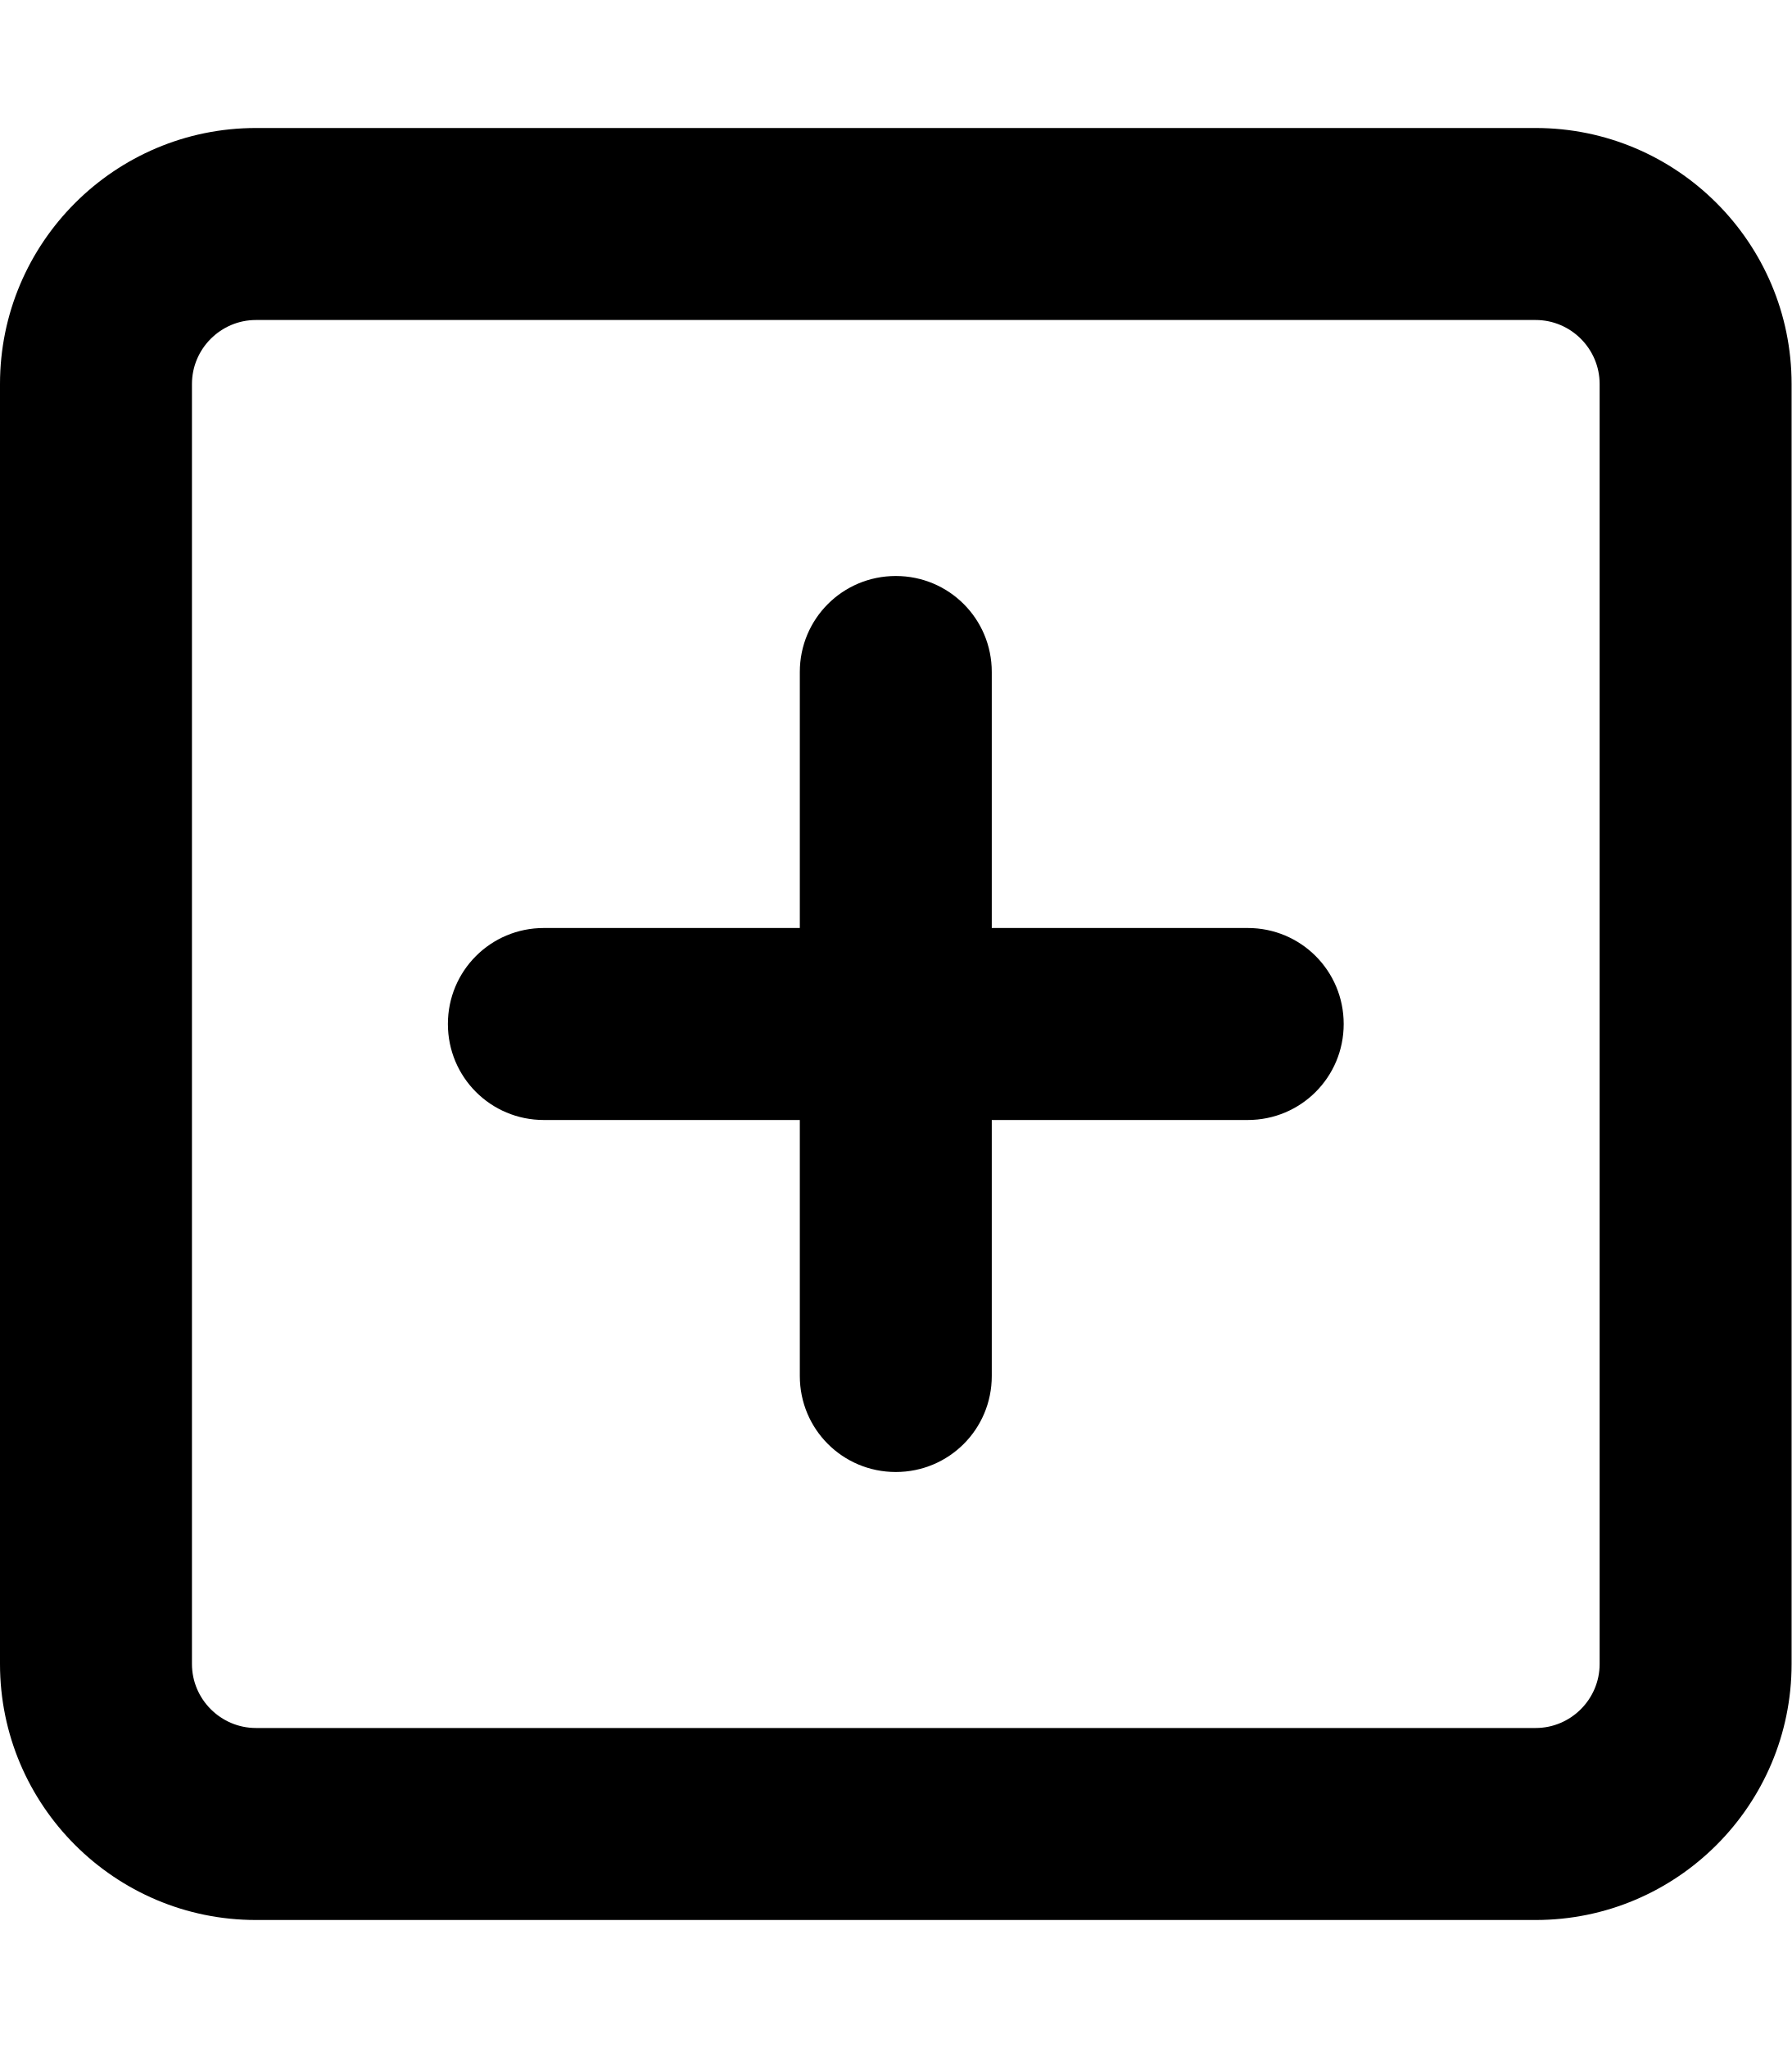
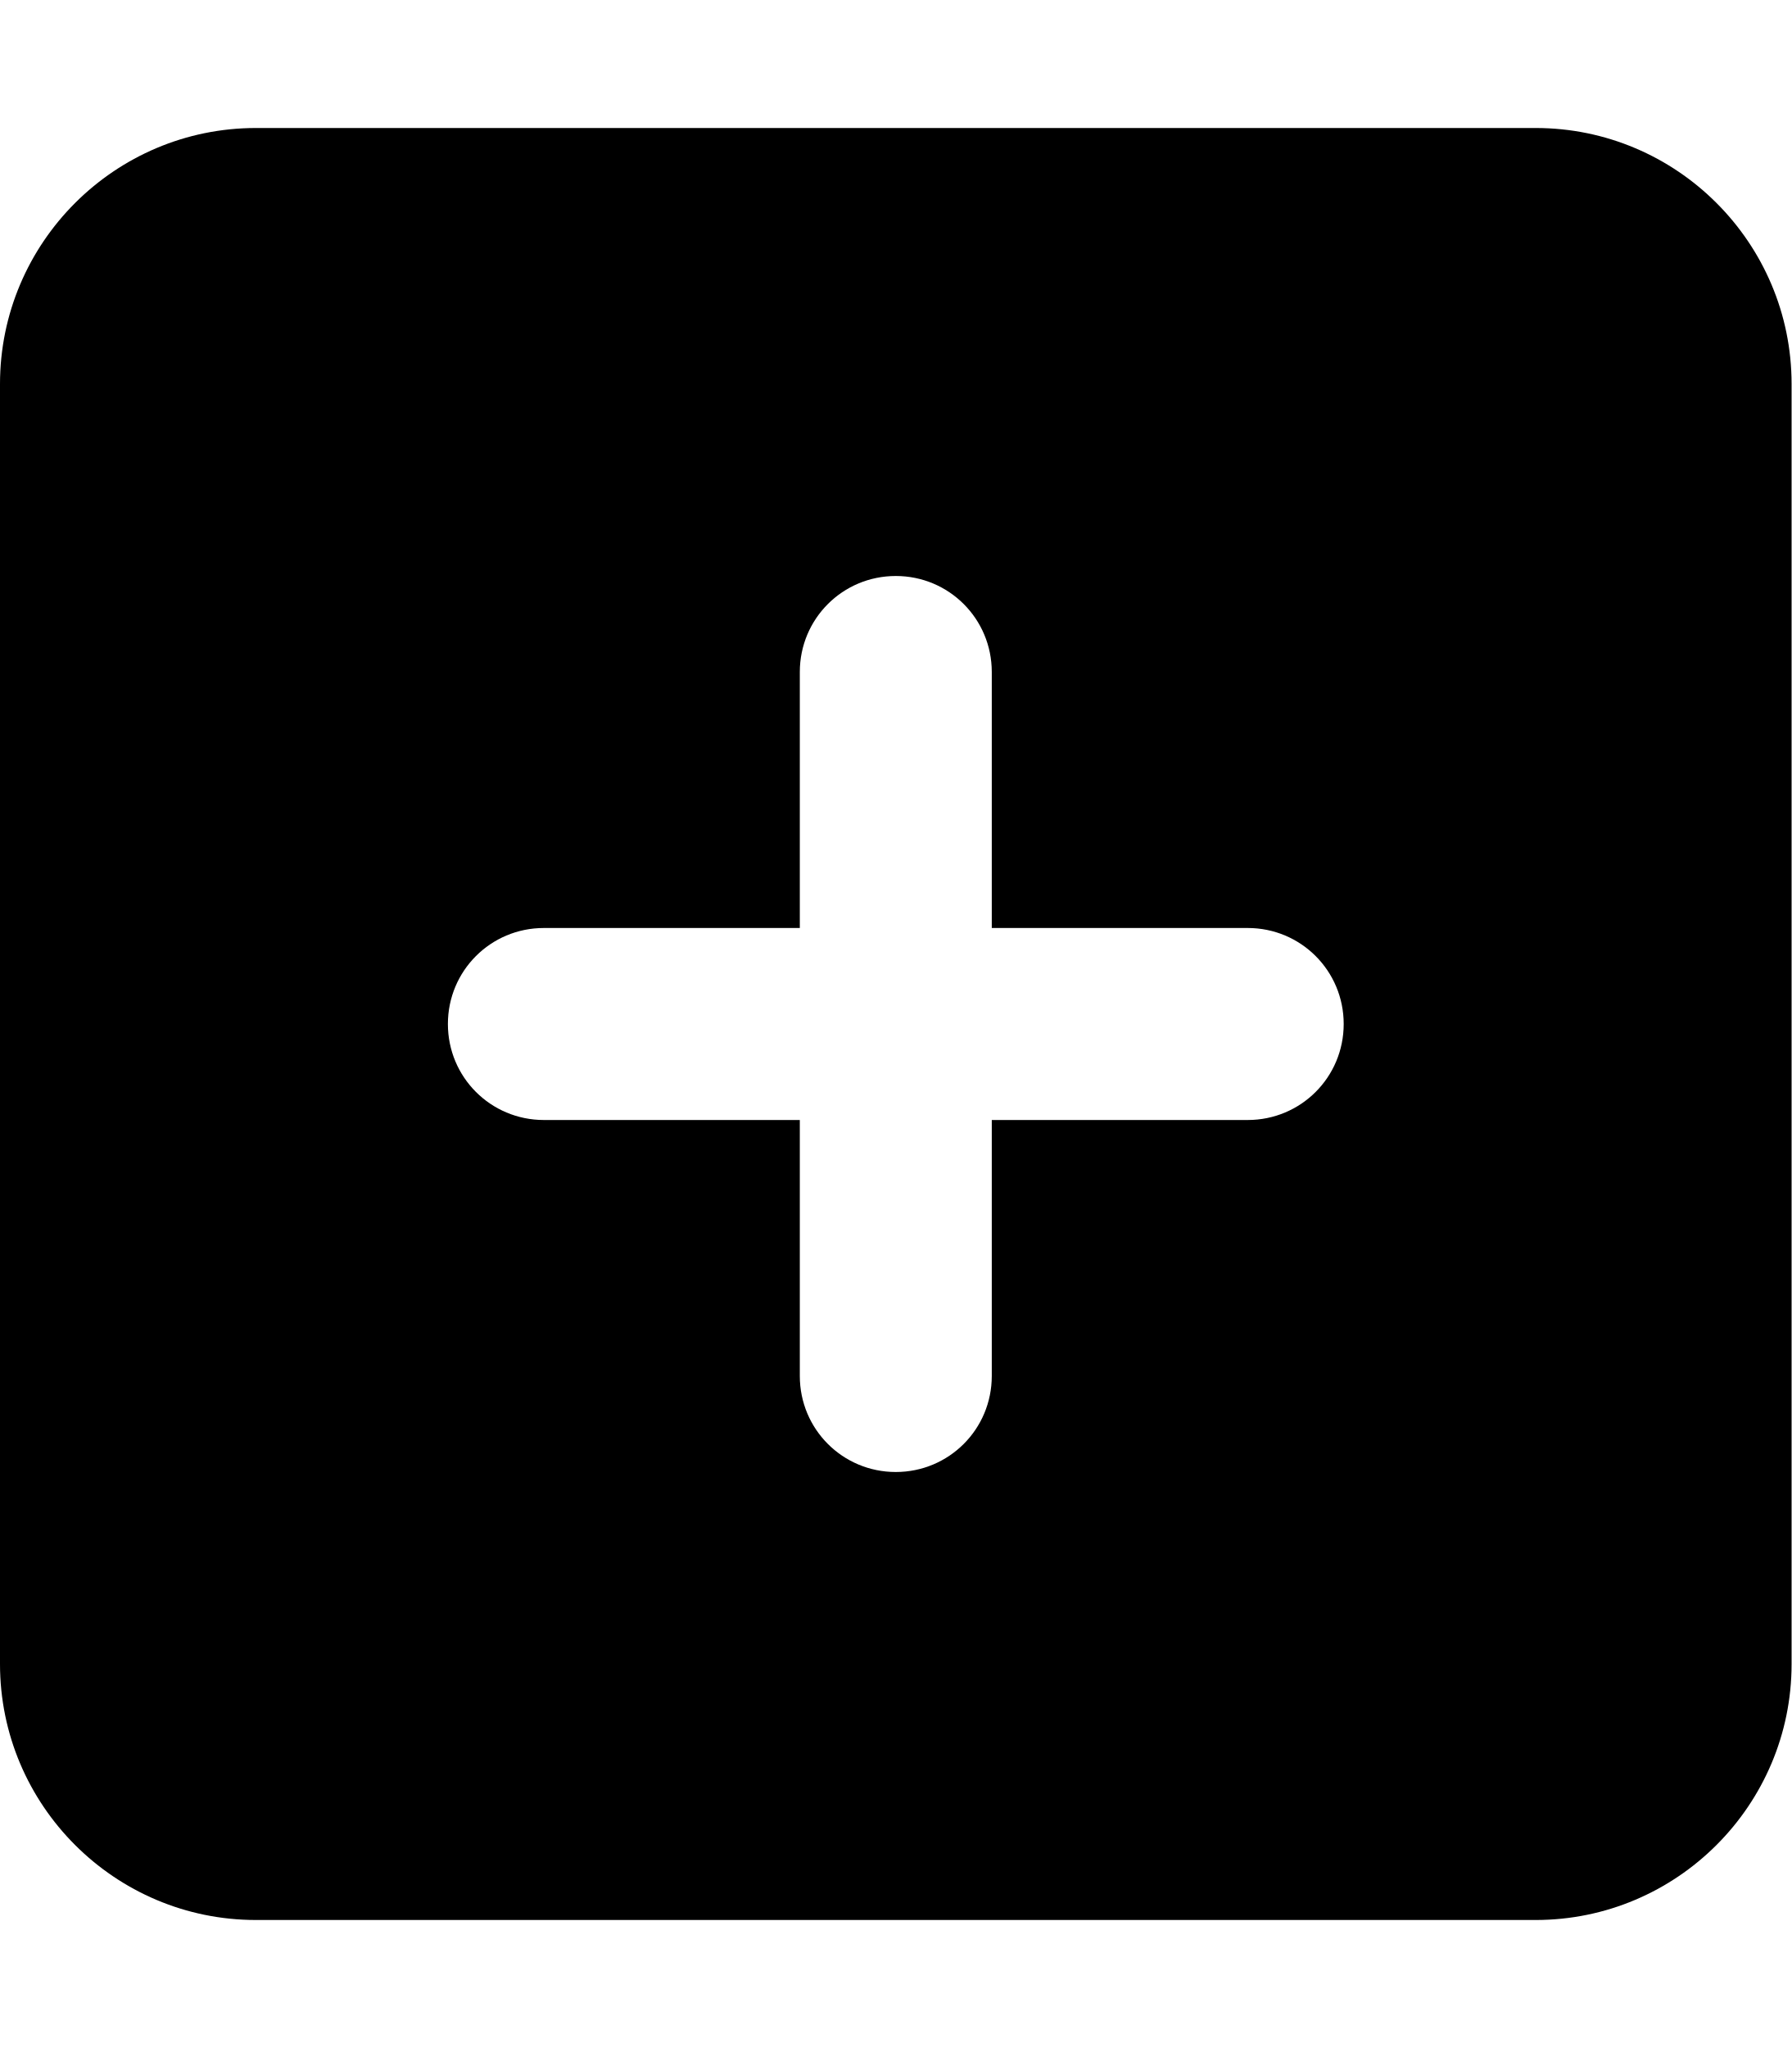
<svg xmlns="http://www.w3.org/2000/svg" viewBox="0 0 448 512">
-   <path d="M64 80c-8.8 0-16 7.2-16 16V416c0 8.8 7.2 16 16 16H384c8.8 0 16-7.2 16-16V96c0-8.8-7.2-16-16-16H64zM0 96C0 60.7 28.7 32 64 32H384c35.3 0 64 28.7 64 64V416c0 35.3-28.7 64-64 64H64c-35.3 0-64-28.7-64-64V96zM200 344V280H136c-13.3 0-24-10.7-24-24s10.7-24 24-24h64V168c0-13.3 10.7-24 24-24s24 10.7 24 24v64h64c13.3 0 24 10.7 24 24s-10.7 24-24 24H248v64c0 13.3-10.7 24-24 24s-24-10.7-24-24z" />
+   <path d="M64 32C28.7 32 0 60.7 0 96V416c0 35.3 28.7 64 64 64H384c35.3 0 64-28.7 64-64V96c0-35.3-28.7-64-64-64H64zM200 344V280H136c-13.3 0-24-10.7-24-24s10.7-24 24-24h64V168c0-13.3 10.7-24 24-24s24 10.7 24 24v64h64c13.3 0 24 10.7 24 24s-10.7 24-24 24H248v64c0 13.3-10.7 24-24 24s-24-10.7-24-24z" />
</svg>
